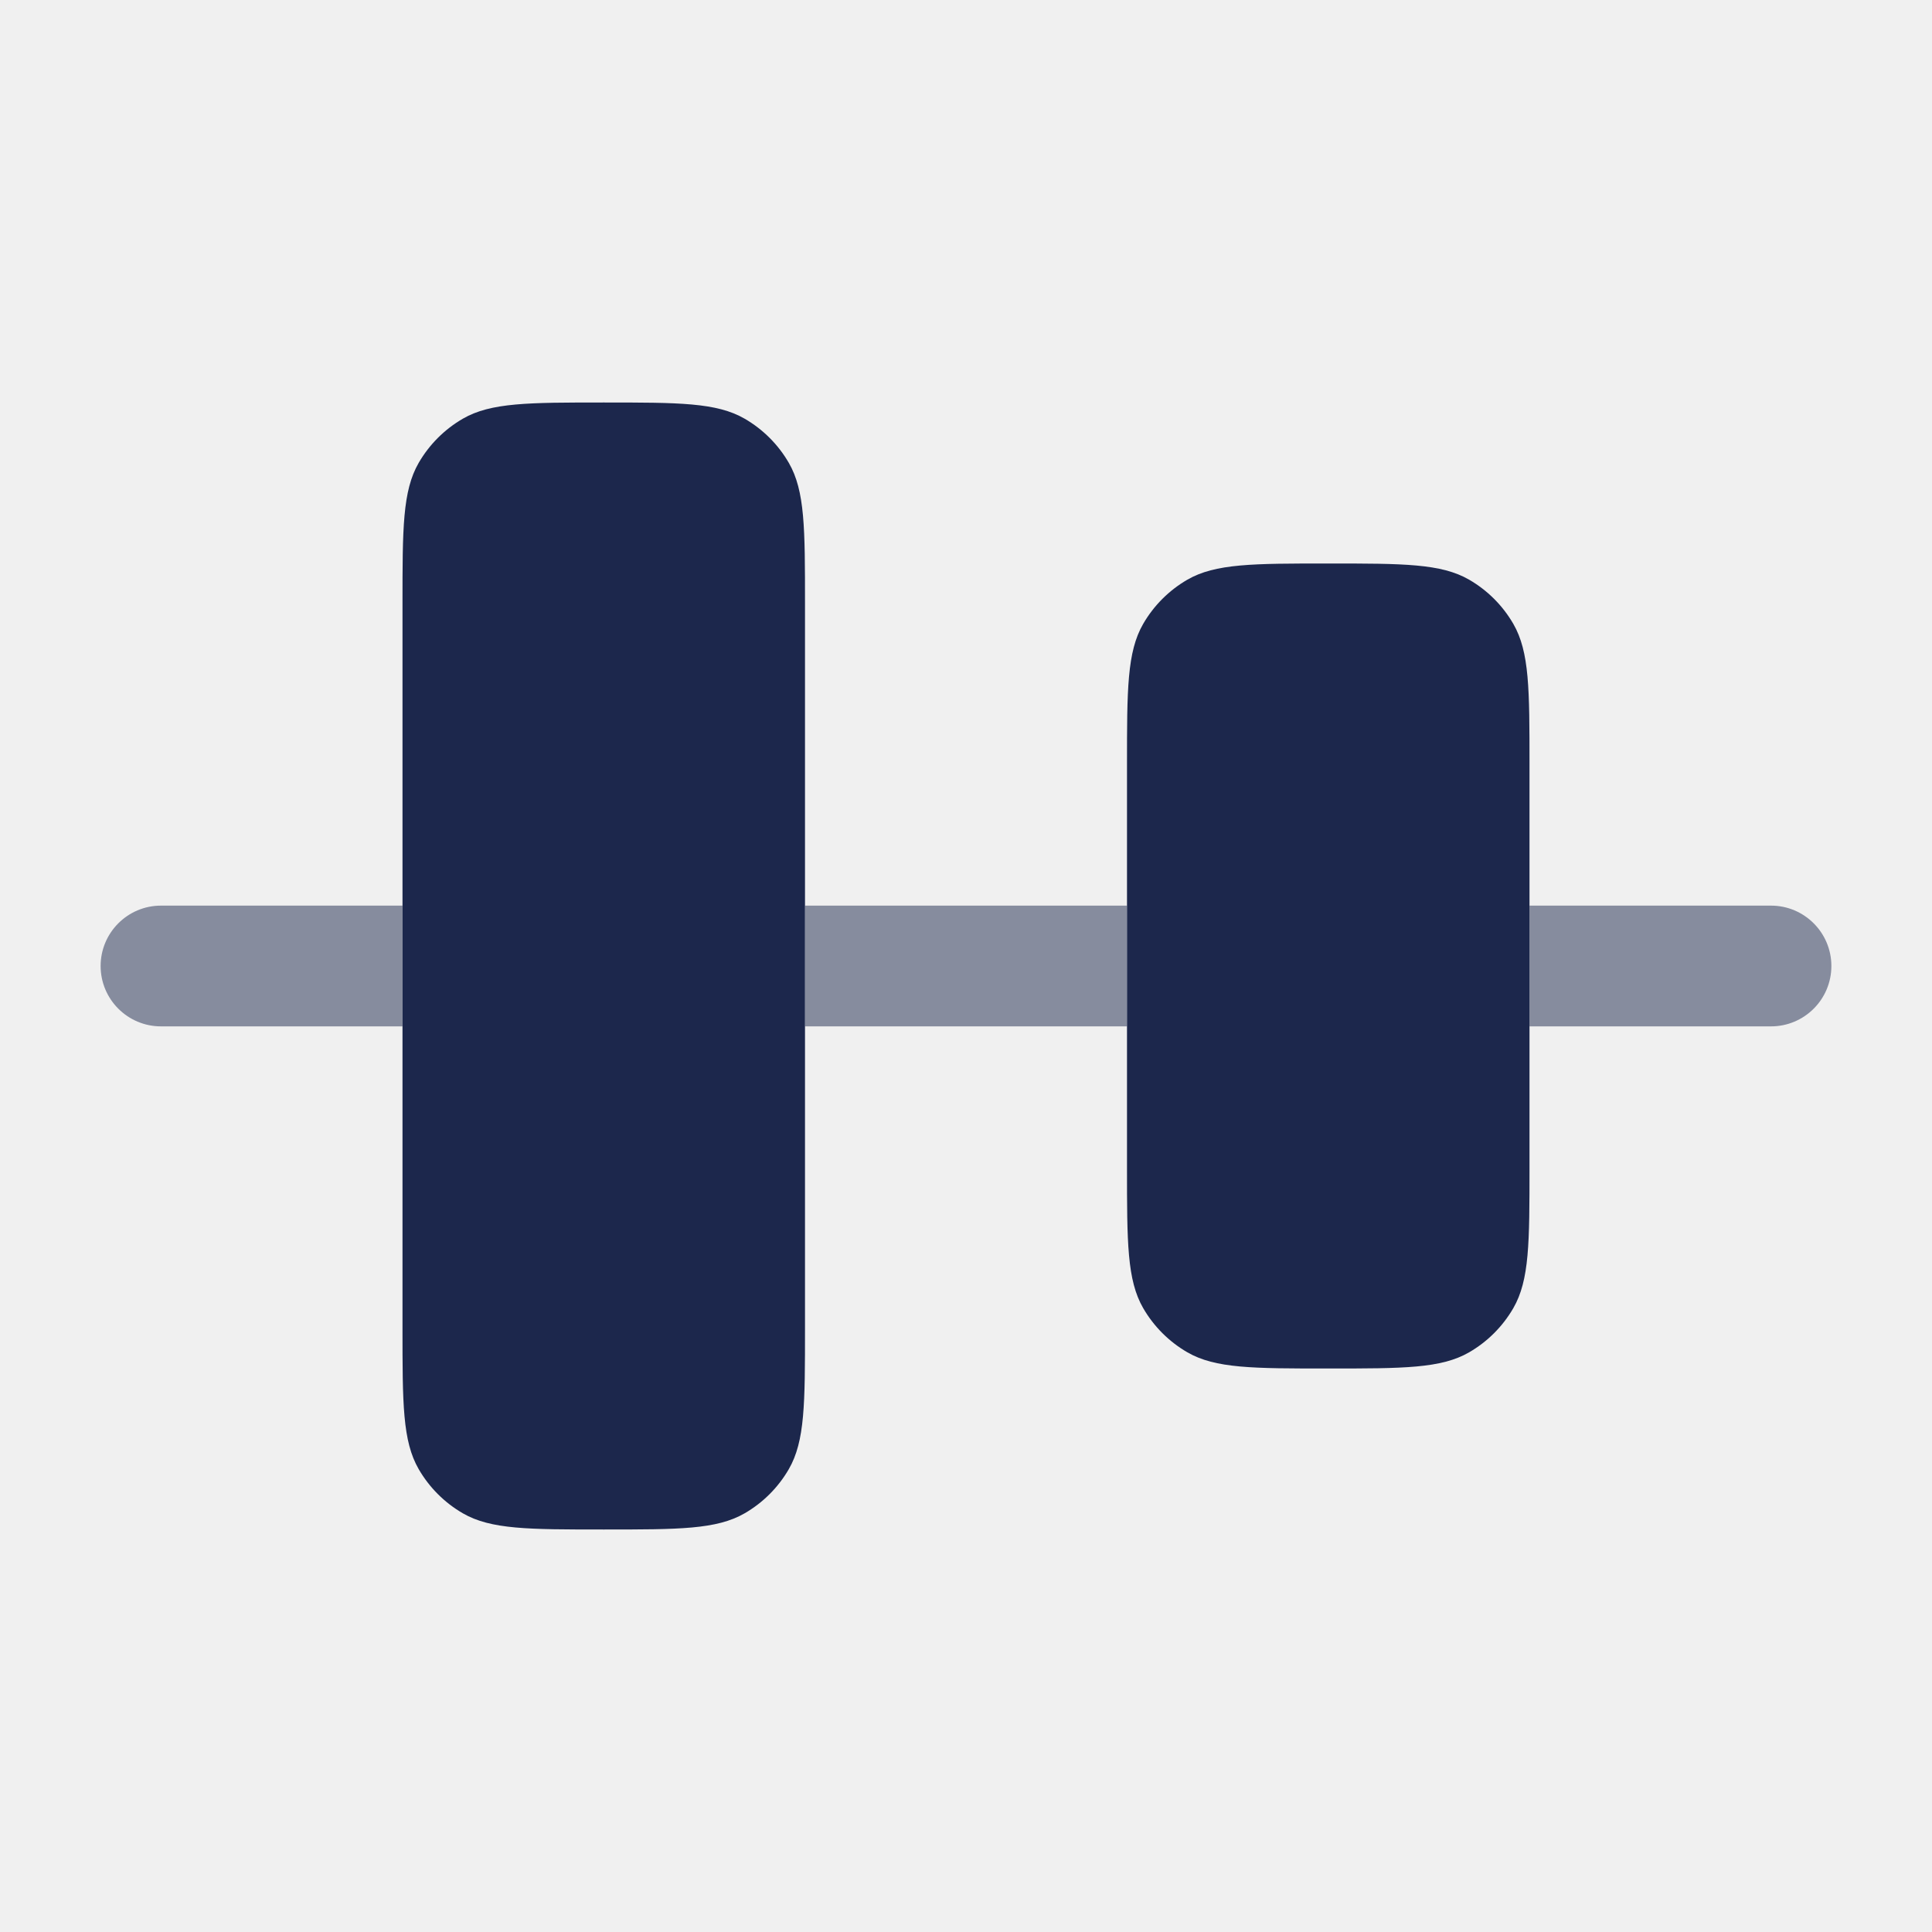
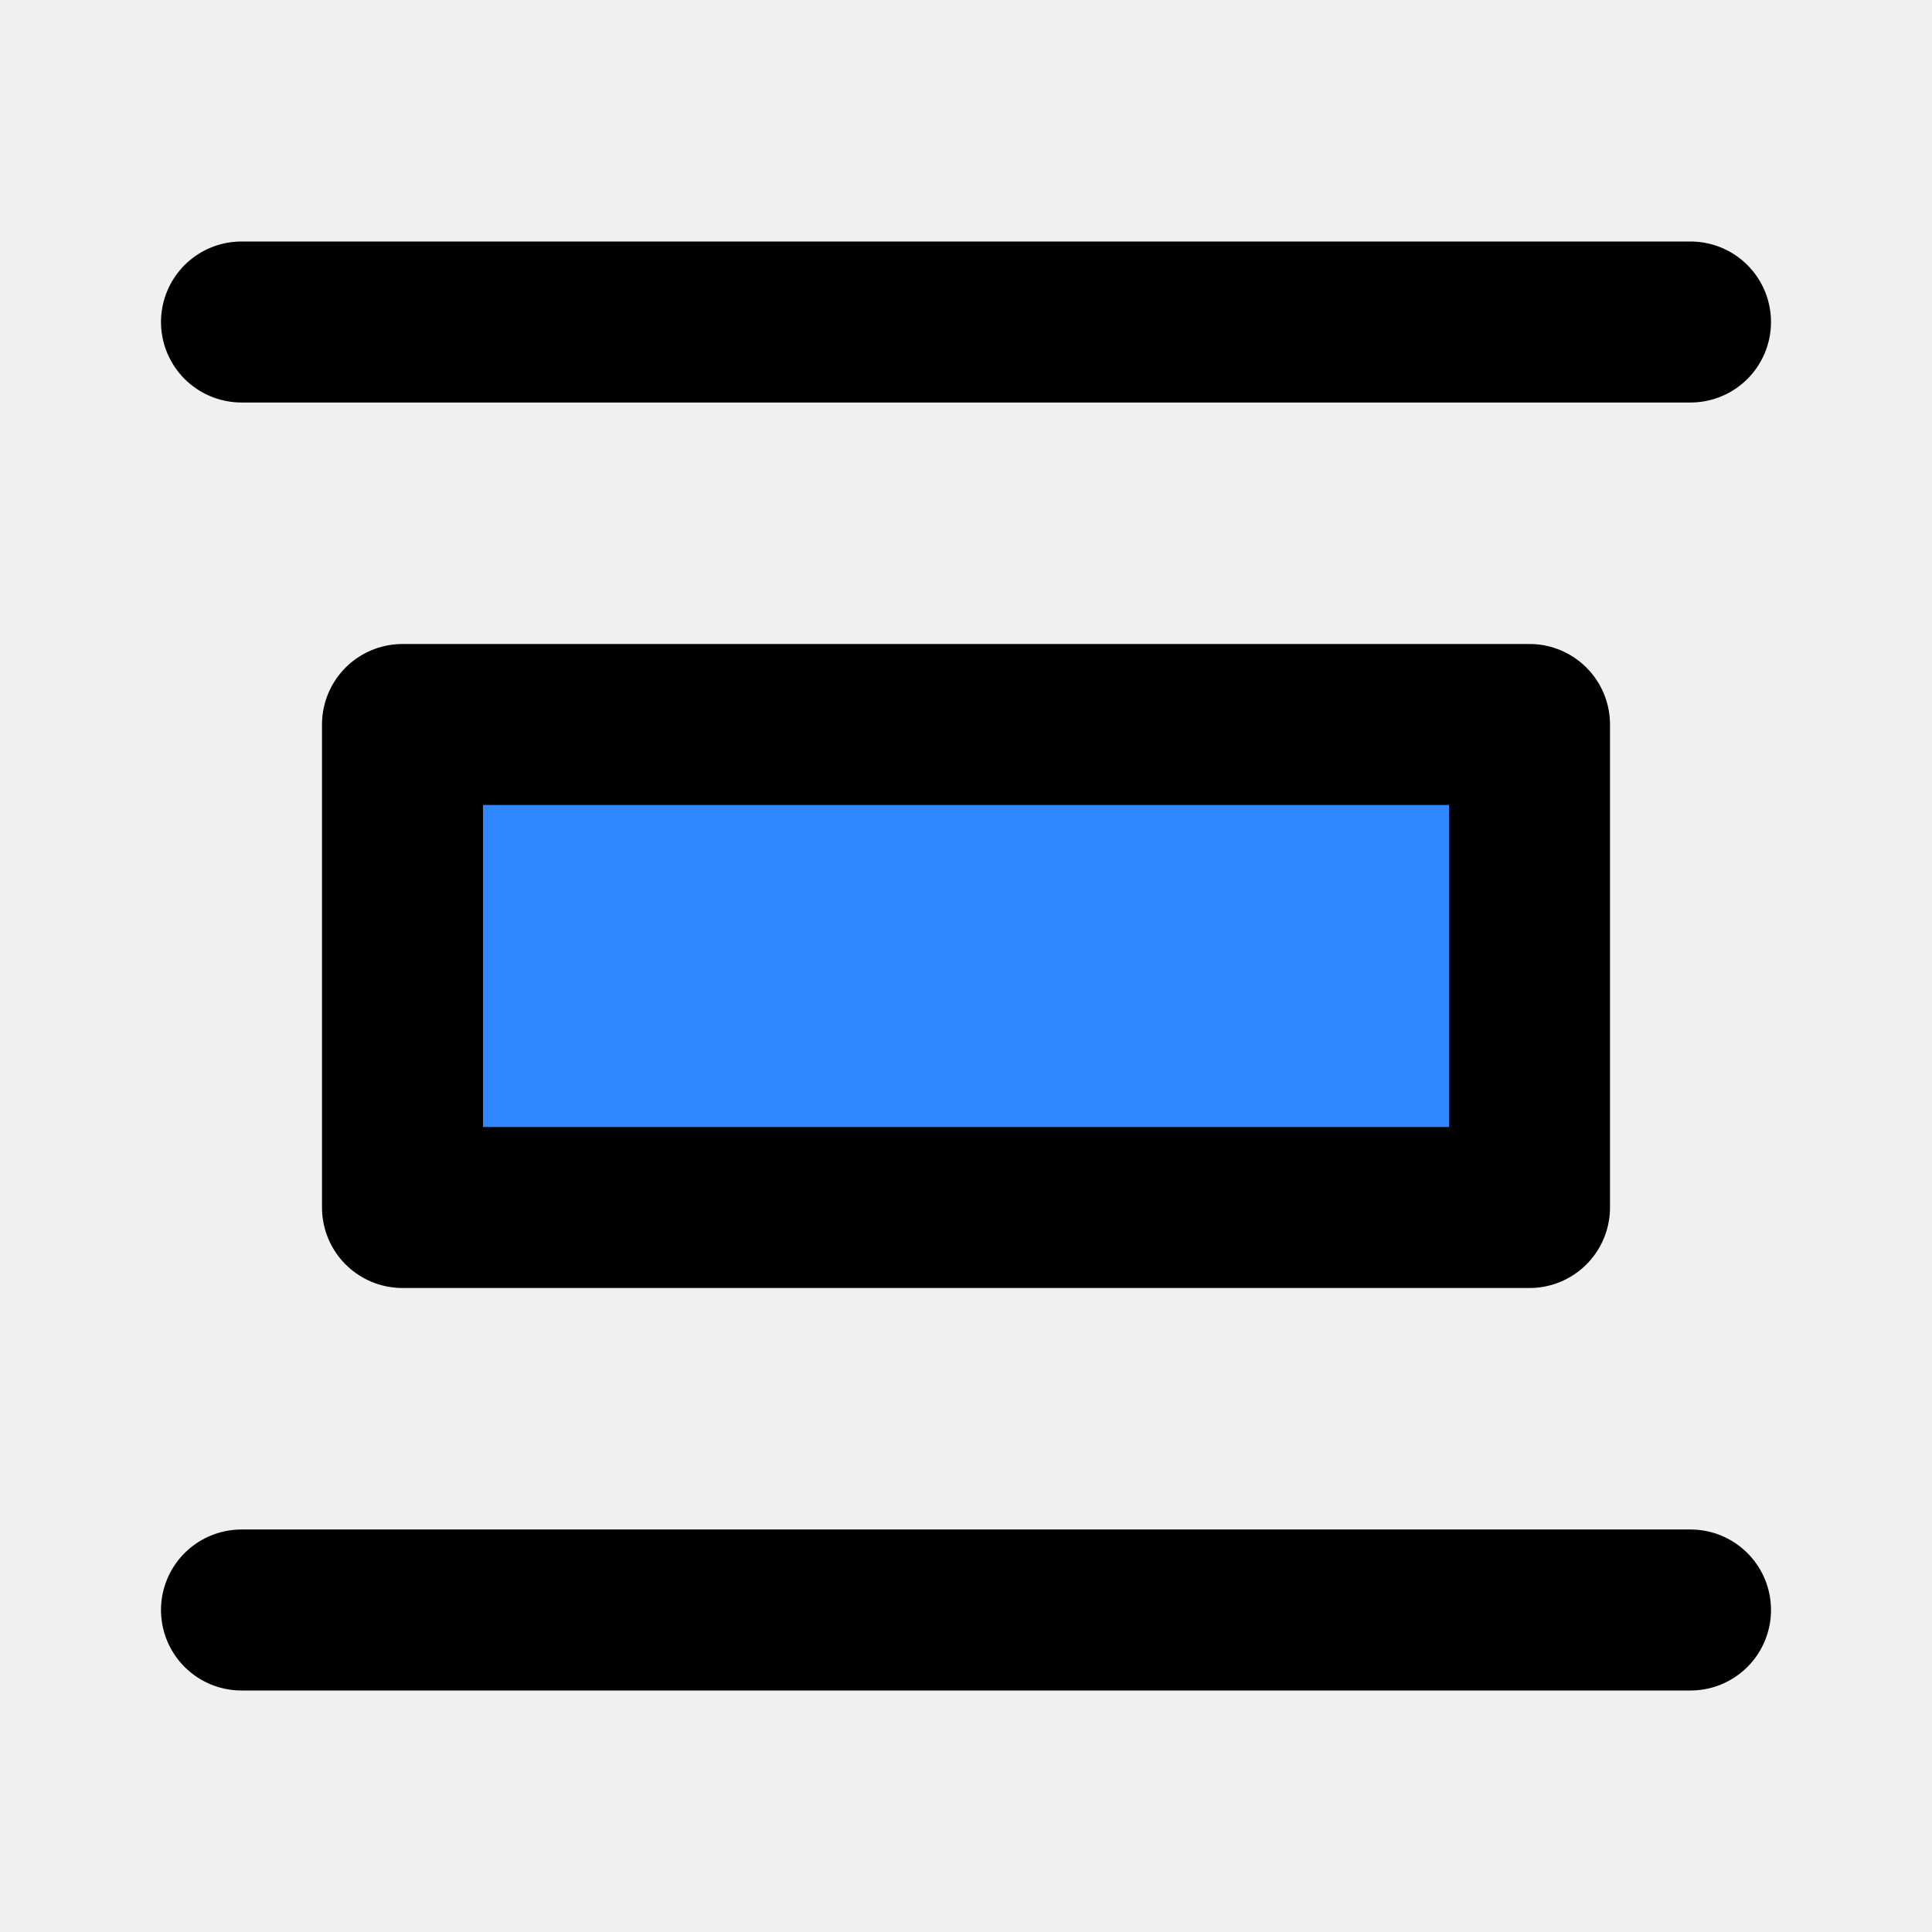
- <svg xmlns="http://www.w3.org/2000/svg" width="800px" height="800px" viewBox="0 0 24 24" fill="none">
-   <path fill-rule="evenodd" clip-rule="evenodd" d="M14 9.5V11.25V12.75V14.5C14 15.435 14 15.902 14.201 16.25C14.333 16.478 14.522 16.667 14.75 16.799C15.098 17 15.565 17 16.5 17C17.435 17 17.902 17 18.25 16.799C18.478 16.667 18.667 16.478 18.799 16.25C19 15.902 19 15.435 19 14.5V12.75V11.25V9.5C19 8.565 19 8.098 18.799 7.75C18.667 7.522 18.478 7.333 18.25 7.201C17.902 7 17.435 7 16.5 7C15.565 7 15.098 7 14.75 7.201C14.522 7.333 14.333 7.522 14.201 7.75C14 8.098 14 8.565 14 9.5Z" fill="#1C274C" />
-   <path d="M7.5 5C6.565 5 6.098 5 5.75 5.201C5.522 5.333 5.333 5.522 5.201 5.75C5 6.098 5 6.565 5 7.5L5 11.25V12.75L5 16.5C5 17.435 5 17.902 5.201 18.25C5.333 18.478 5.522 18.667 5.75 18.799C6.098 19 6.565 19 7.5 19C8.435 19 8.902 19 9.25 18.799C9.478 18.667 9.667 18.478 9.799 18.25C10 17.902 10 17.435 10 16.5V12.75L10 11.25V7.5C10 6.565 10 6.098 9.799 5.75C9.667 5.522 9.478 5.333 9.25 5.201C8.902 5 8.435 5 7.5 5Z" fill="#1C274C" />
-   <g opacity="0.5">
-     <path d="M5 11.25H2C1.586 11.25 1.25 11.586 1.25 12C1.25 12.414 1.586 12.75 2 12.75H5V11.25Z" fill="#1C274C" />
-     <path d="M10 12.75L14 12.75V11.25H10L10 12.75Z" fill="#1C274C" />
-     <path d="M19 12.75L22 12.75C22.414 12.75 22.75 12.414 22.75 12C22.75 11.586 22.414 11.25 22 11.25L19 11.25V12.75Z" fill="#1C274C" />
+ <svg xmlns="http://www.w3.org/2000/svg" width="800px" height="800px" viewBox="0 0 48 48" fill="none">
+   <rect width="48" height="48" fill="white" fill-opacity="0.01" />
+   <mask id="mask0" mask-type="alpha" maskUnits="userSpaceOnUse" x="0" y="0" width="48" height="48">
+     <rect width="48" height="48" fill="white" />
+   </mask>
+   <g mask="url(#mask0)">
+     <rect x="38" y="30" width="28" height="12" transform="rotate(180 38 30)" fill="#2F88FF" stroke="#000000" stroke-width="4" stroke-linejoin="round" />
+     <path d="M42 40H6" stroke="#000000" stroke-width="4" stroke-linecap="round" stroke-linejoin="round" />
+     <path d="M42 8L6 8" stroke="#000000" stroke-width="4" stroke-linecap="round" stroke-linejoin="round" />
  </g>
</svg>
